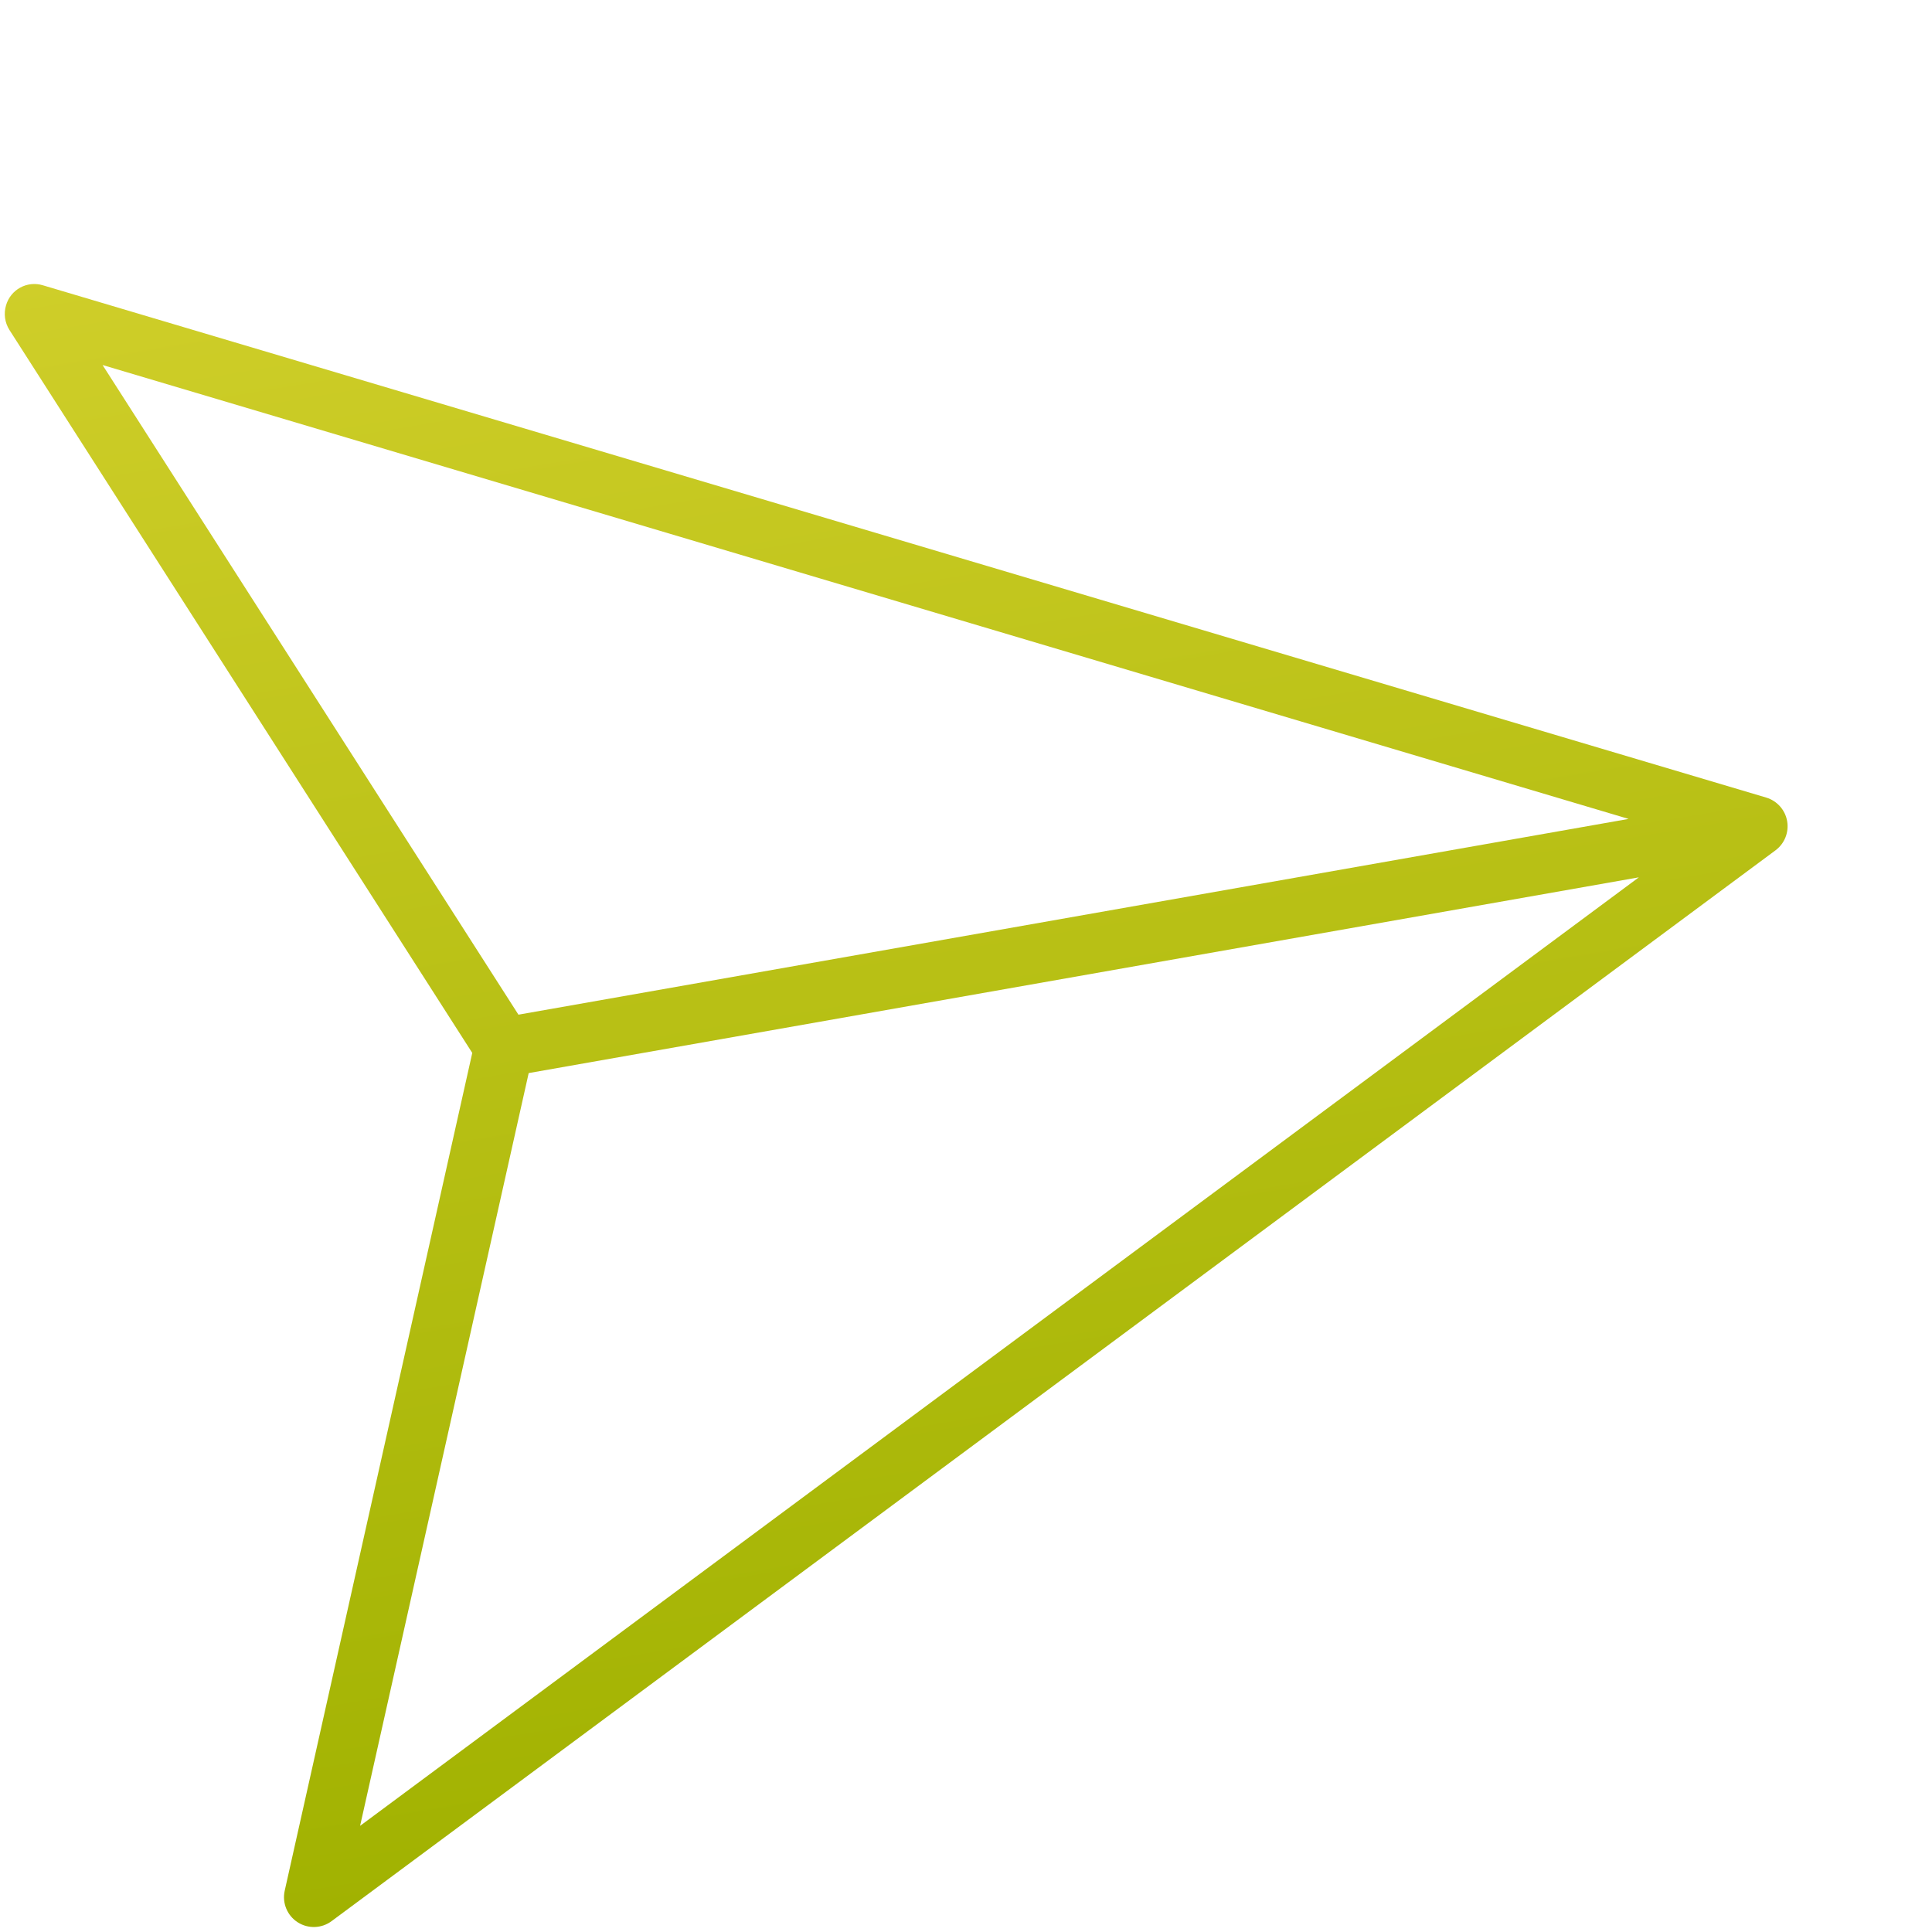
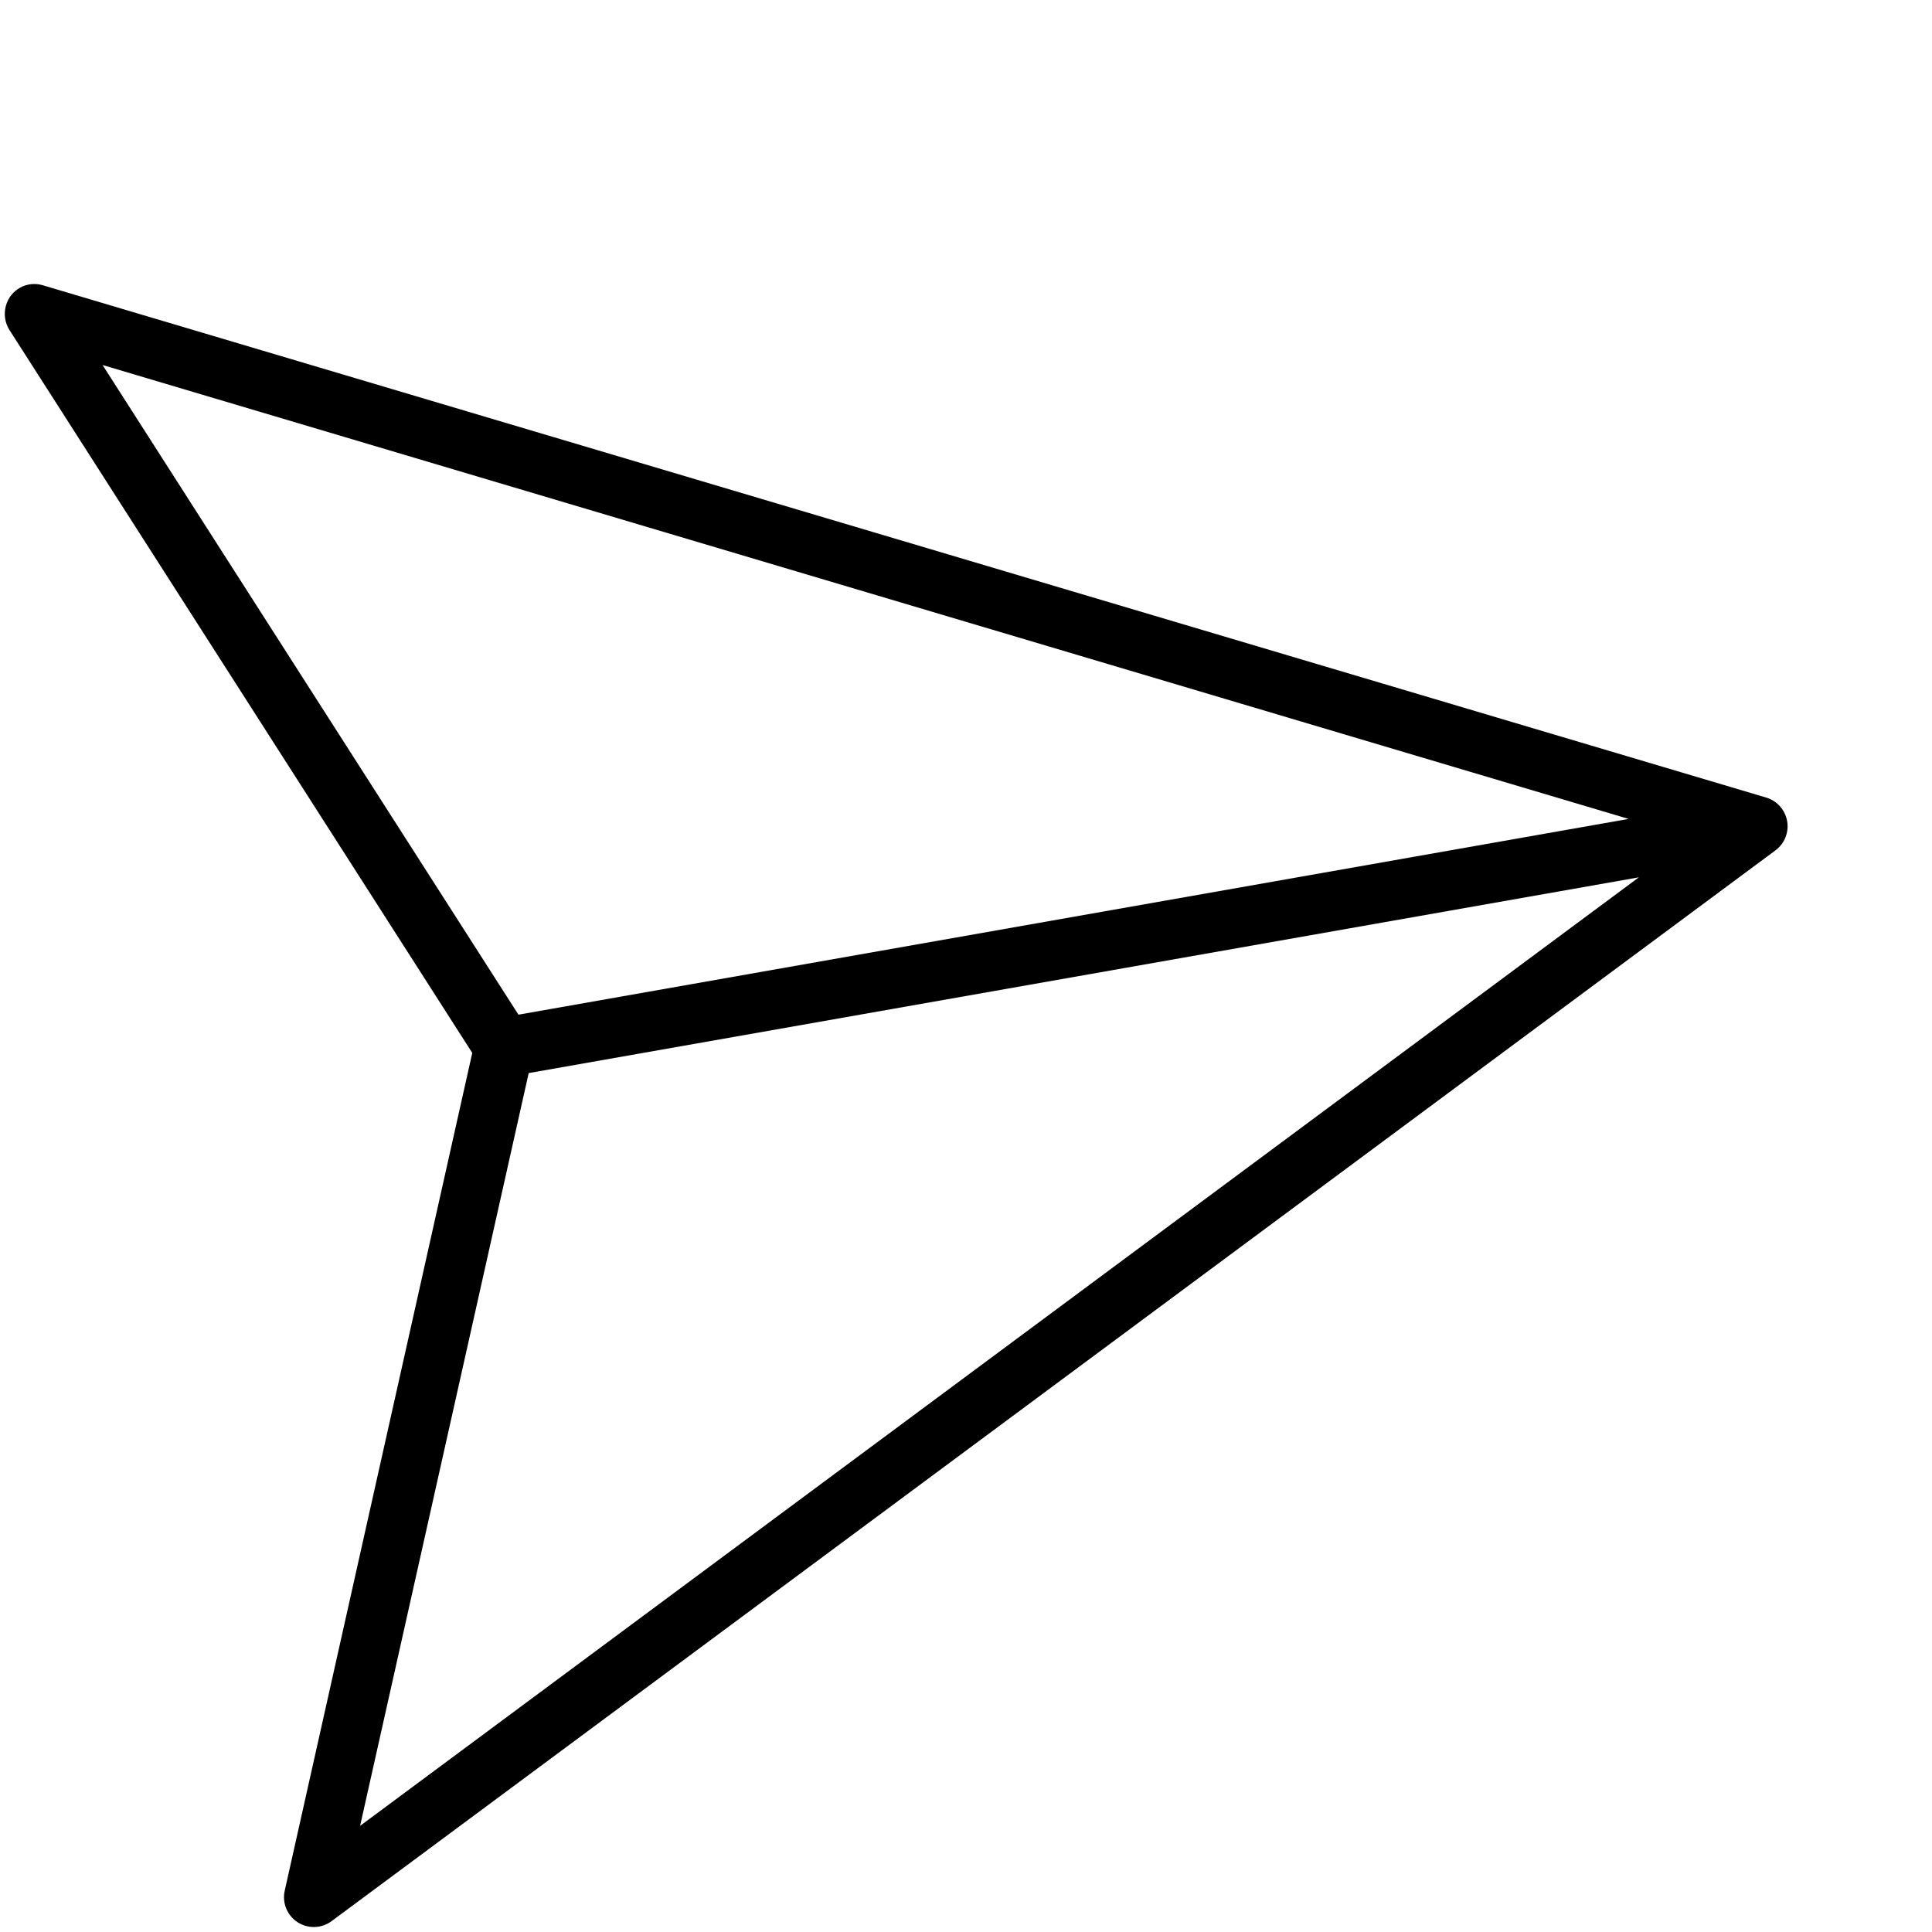
<svg xmlns="http://www.w3.org/2000/svg" width="37.072" height="37.068" viewBox="0 0 37.072 37.068">
  <defs>
    <linearGradient id="linear-gradient" x1="0.5" x2="0.5" y2="1" gradientUnits="objectBoundingBox">
      <stop offset="0" stop-color="#cfce29" />
      <stop offset="1" stop-color="#a1b201" />
    </linearGradient>
  </defs>
  <g id="send" transform="translate(0 5.557) rotate(-10)">
-     <path id="send-2" data-name="send" d="M31.688,15.488.825.063A.564.564,0,0,0,.063.319.575.575,0,0,0,.044.794L6.382,16,.044,31.212a.572.572,0,0,0,.788.725L31.688,16.512a.575.575,0,0,0,0-1.024h0Zm-30-13.719L29.013,15.431H7.382L1.688,1.769Zm5.693,14.8H29.012L1.687,30.232Z" transform="translate(-0.001 -0.002)" fill="url(#linear-gradient)" />
+     <path id="send-2" data-name="send" d="M31.688,15.488.825.063A.564.564,0,0,0,.063.319.575.575,0,0,0,.044.794L6.382,16,.044,31.212a.572.572,0,0,0,.788.725L31.688,16.512a.575.575,0,0,0,0-1.024h0Zm-30-13.719L29.013,15.431H7.382L1.688,1.769Zm5.693,14.8H29.012L1.687,30.232Z" transform="translate(-0.001 -0.002)" fill="currentColor" />
  </g>
</svg>
